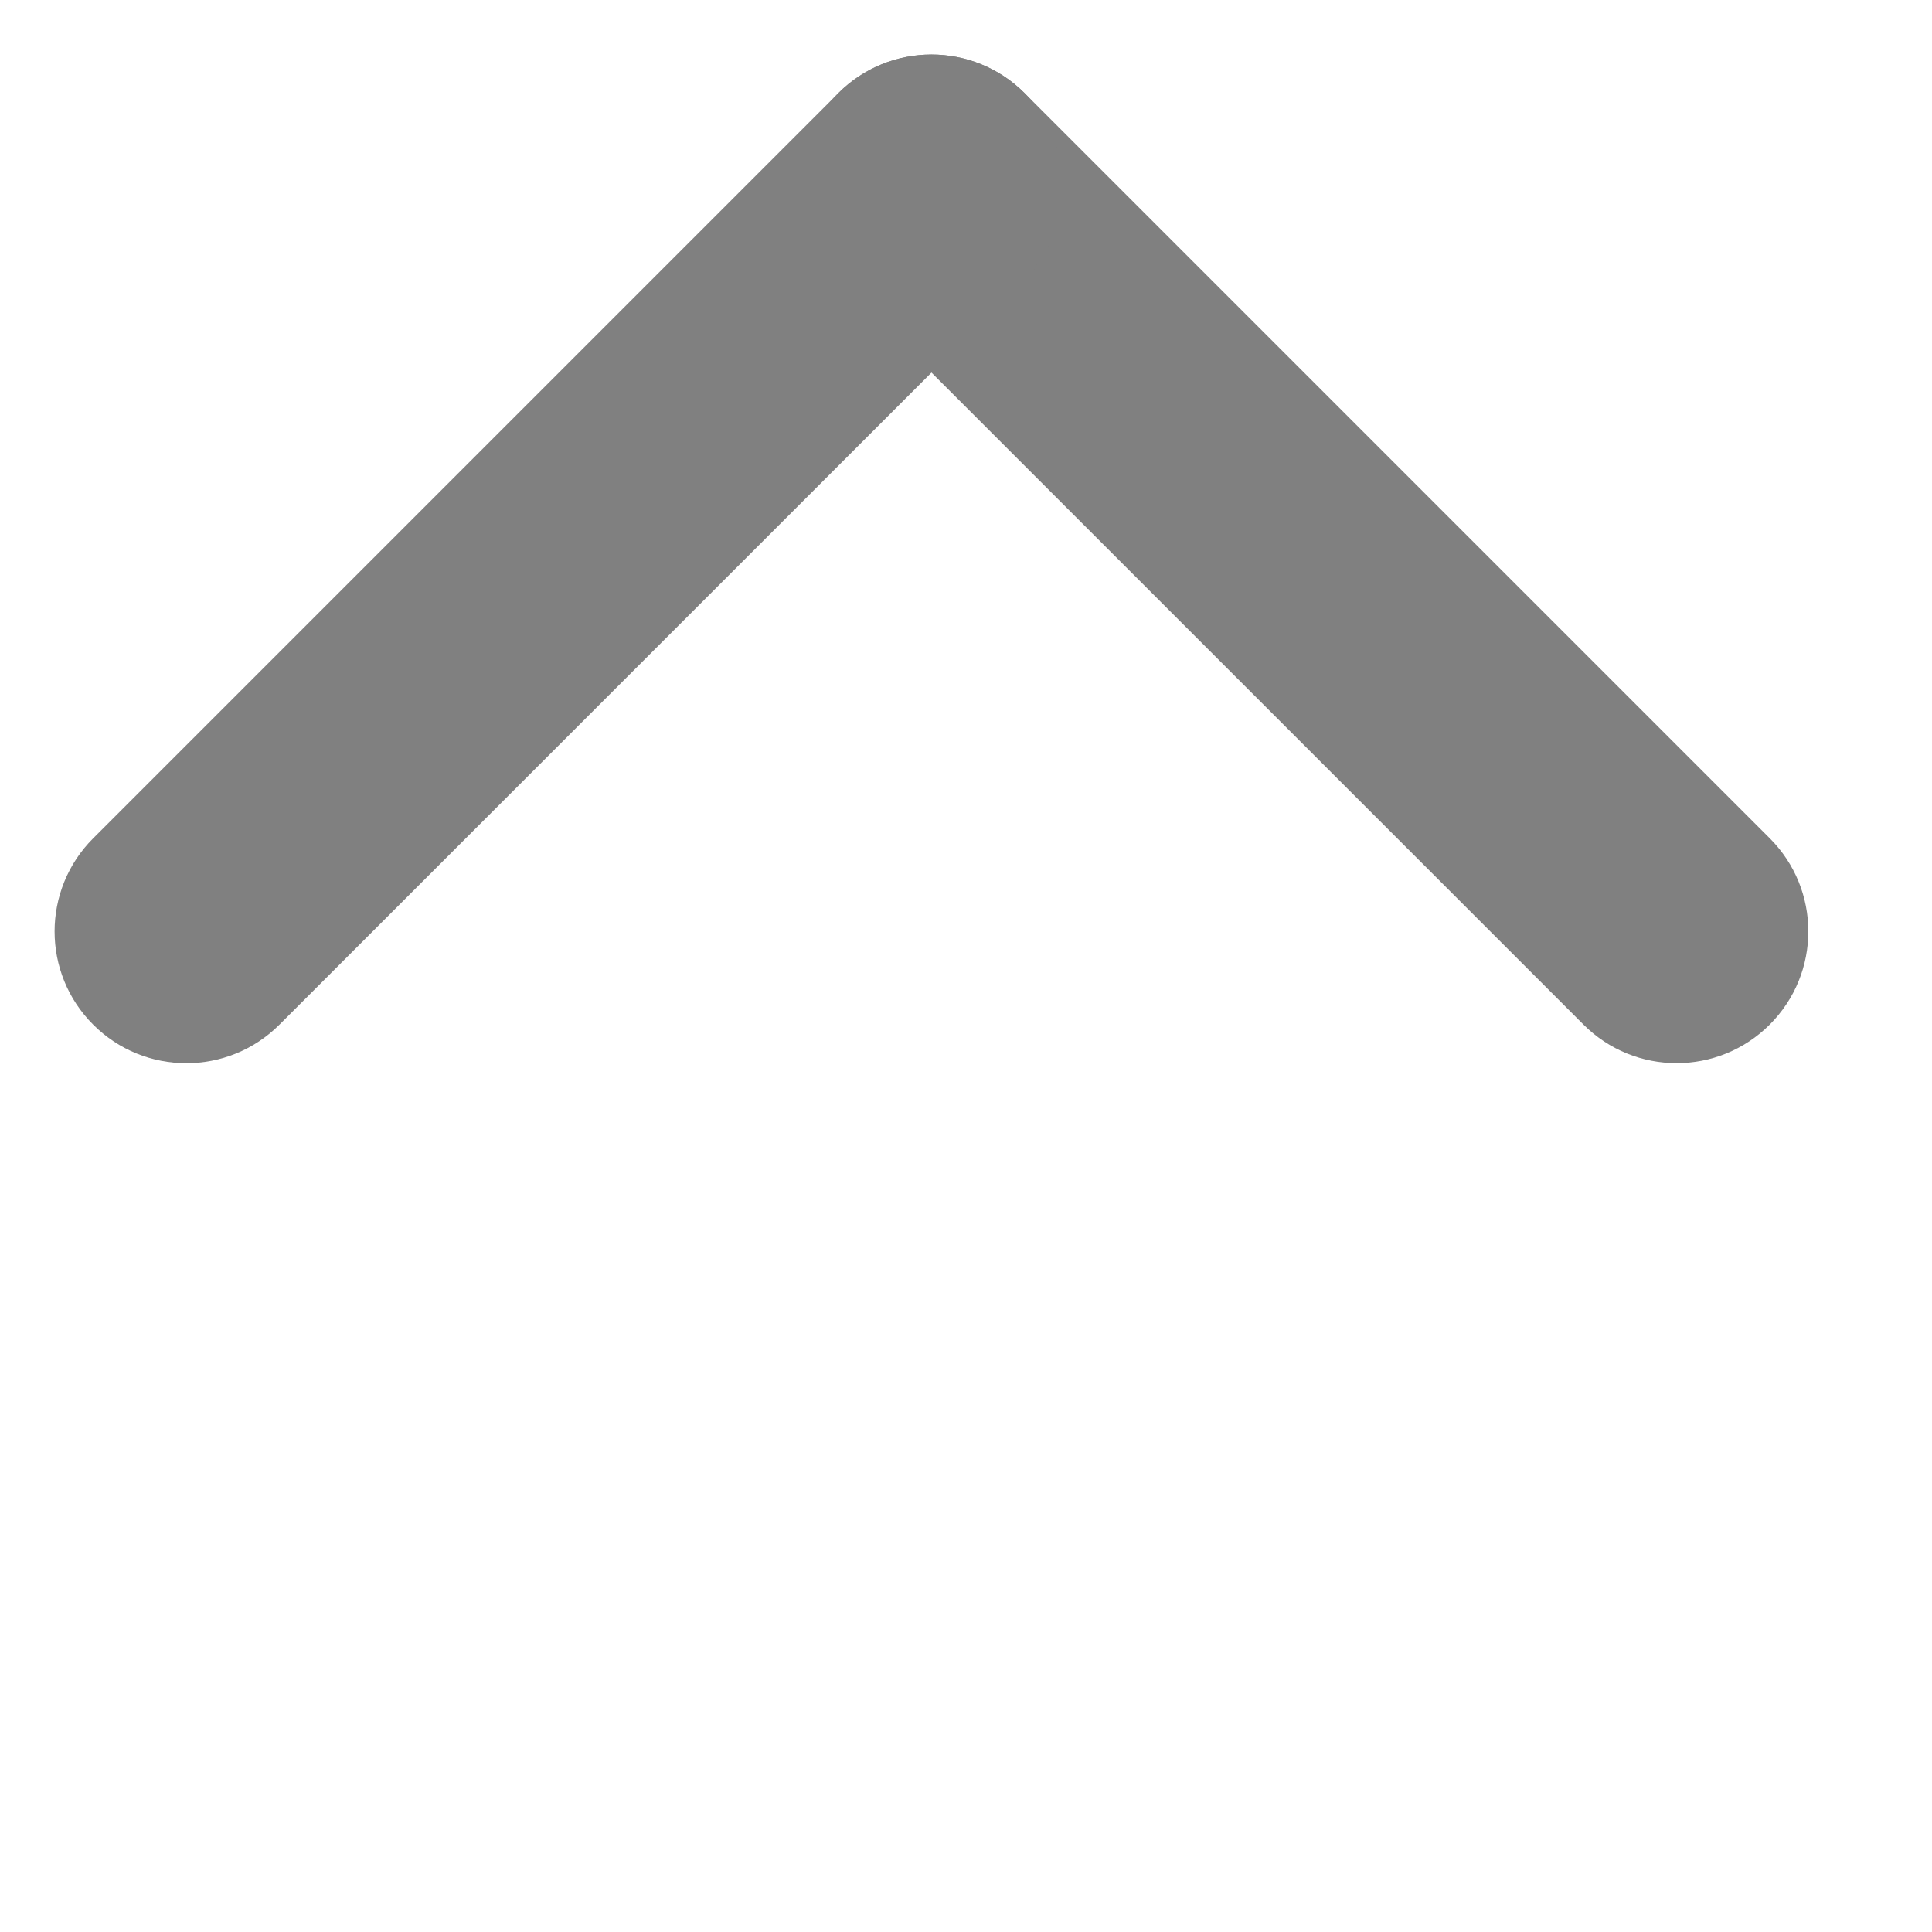
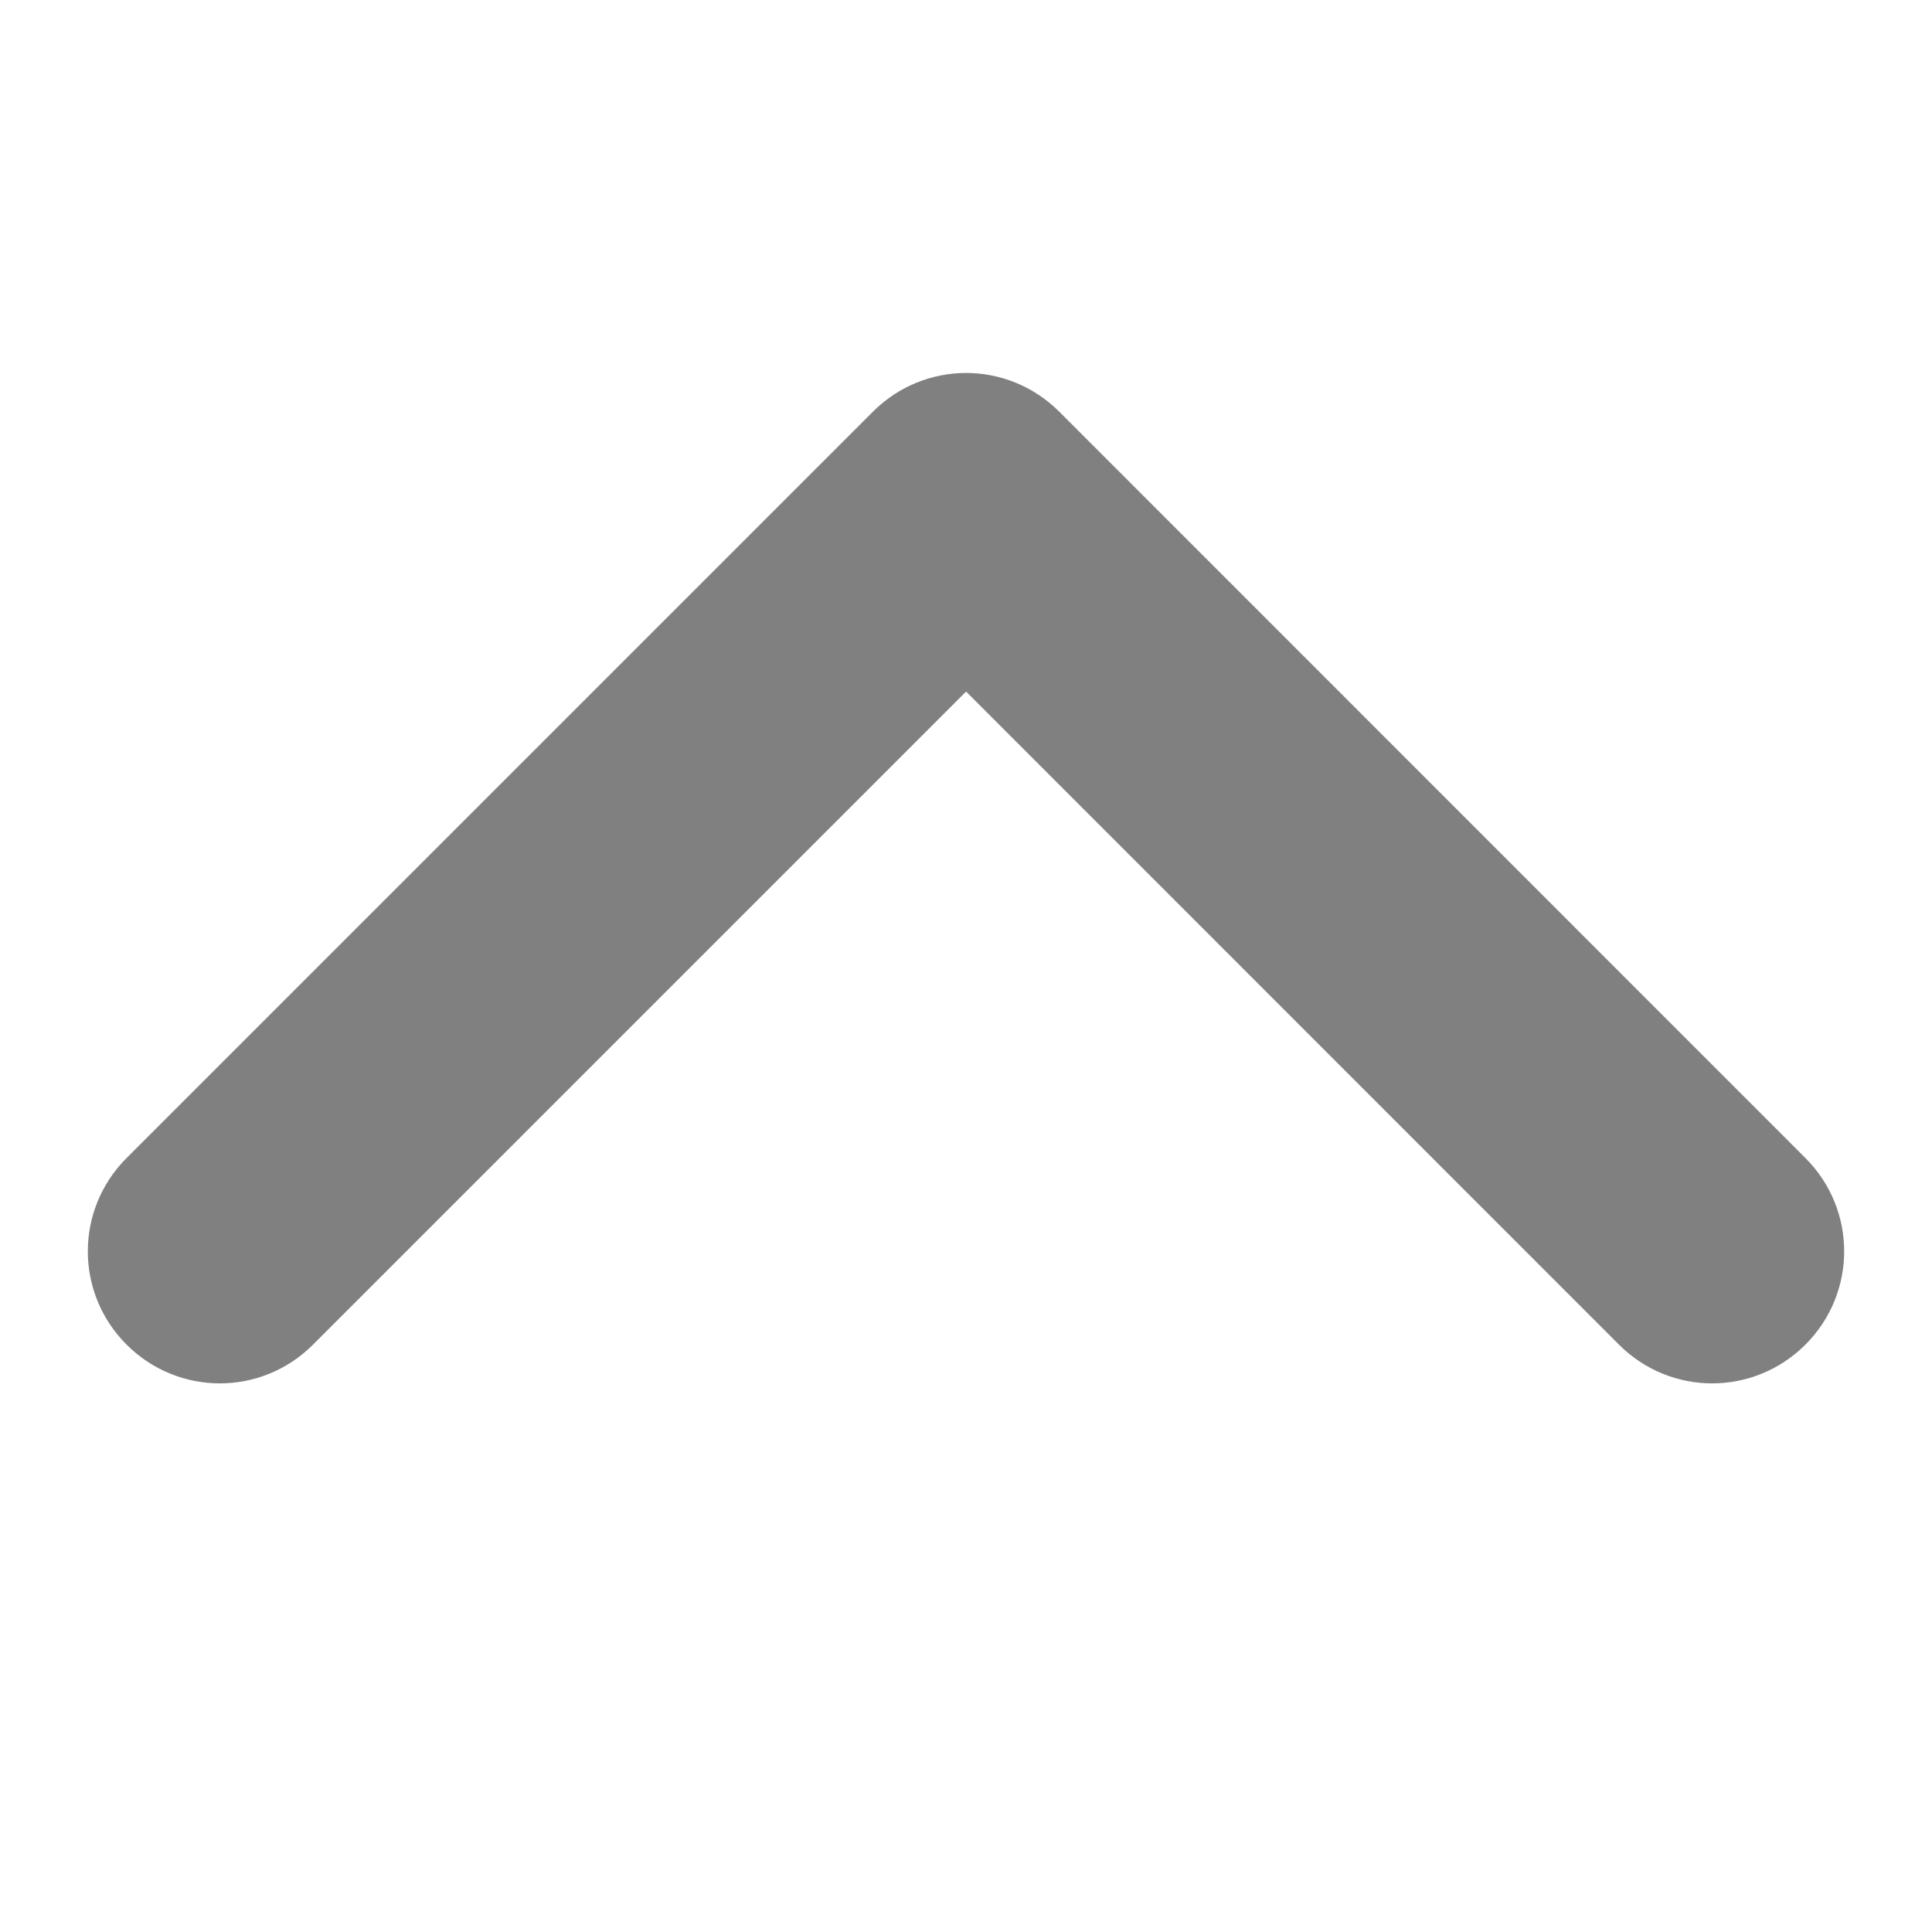
<svg xmlns="http://www.w3.org/2000/svg" width="22" height="22" viewBox="0 0 22 22" fill="none">
-   <rect x="21.213" y="10.607" width="3" height="15" rx="1.5" transform="rotate(135 21.2132 10.6066)" fill="#808080" />
-   <rect x="2.121" y="12.728" width="3" height="15" rx="1.5" transform="rotate(-135 2.12134 12.7279)" fill="#808080" />
+   <path d="M11.001 4.247C10.617 4.247 10.233 4.395 9.939 4.689L1.441 13.187C0.853 13.776 0.853 14.723 1.441 15.311C2.03 15.9 2.977 15.9 3.565 15.311L11.001 7.875L18.435 15.311C19.023 15.9 19.97 15.9 20.559 15.311C21.147 14.723 21.147 13.776 20.559 13.187L12.063 4.689C11.769 4.395 11.385 4.247 11.001 4.247Z" fill="#808080" />
</svg>
